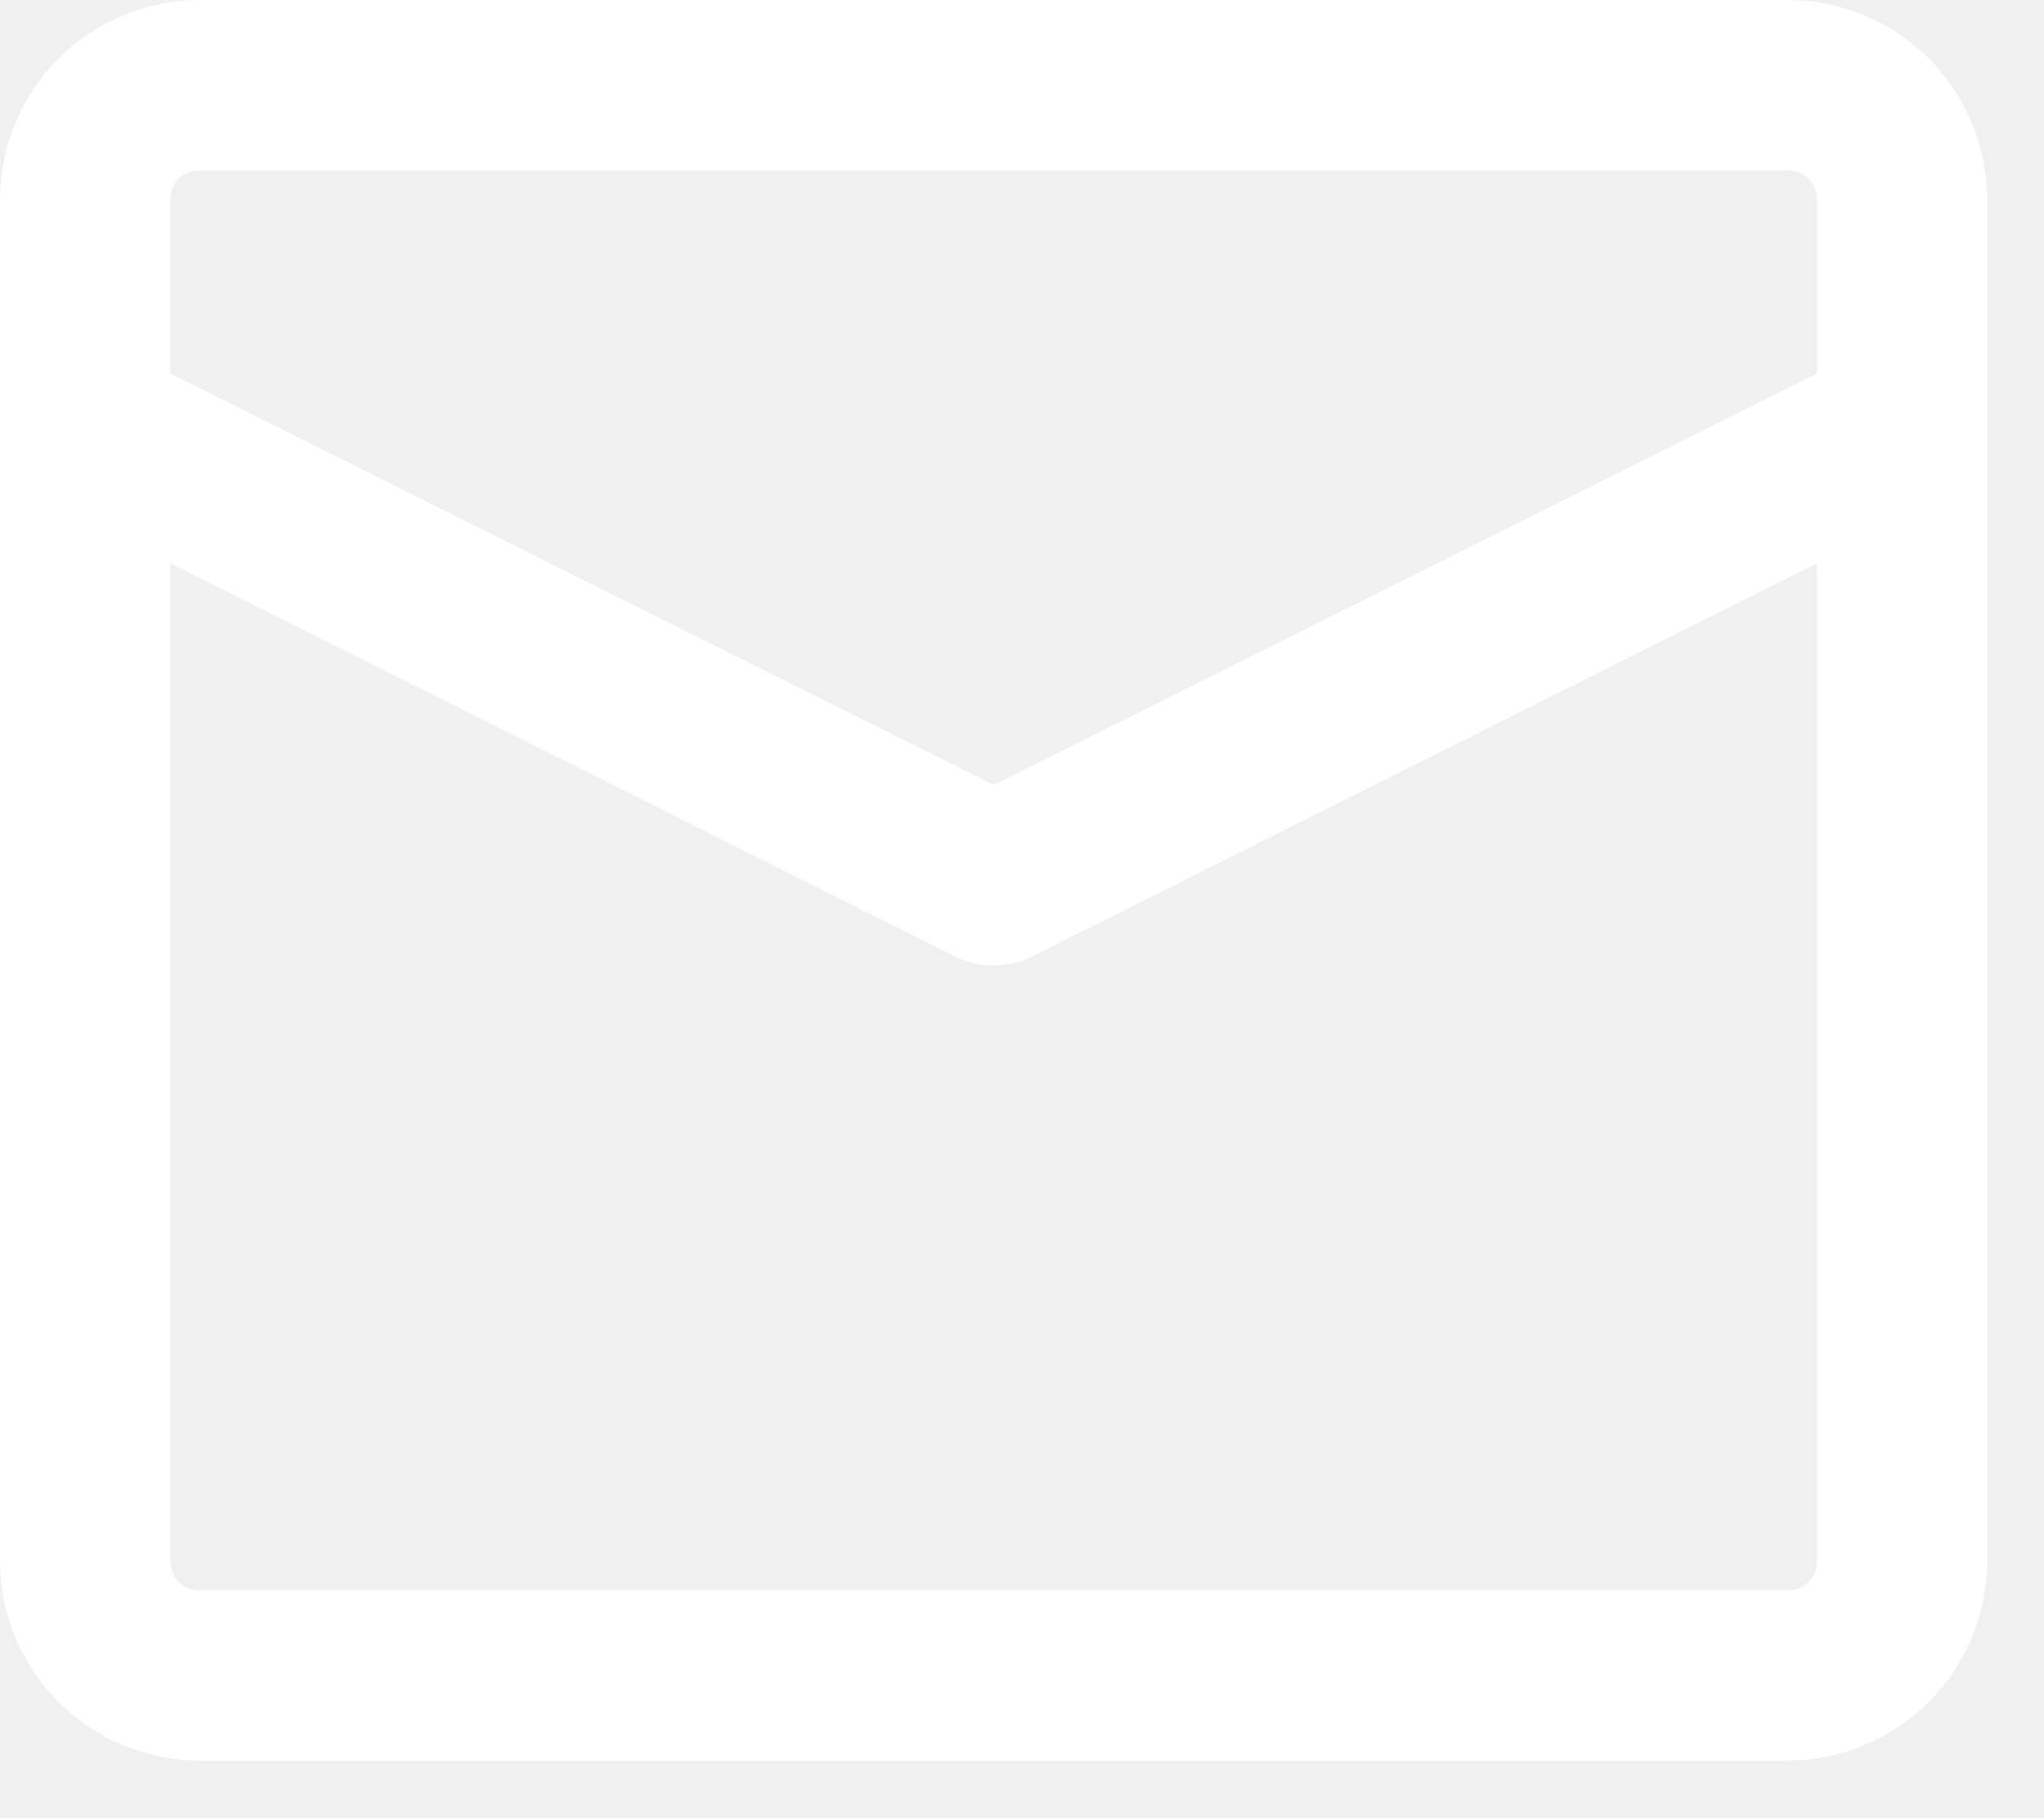
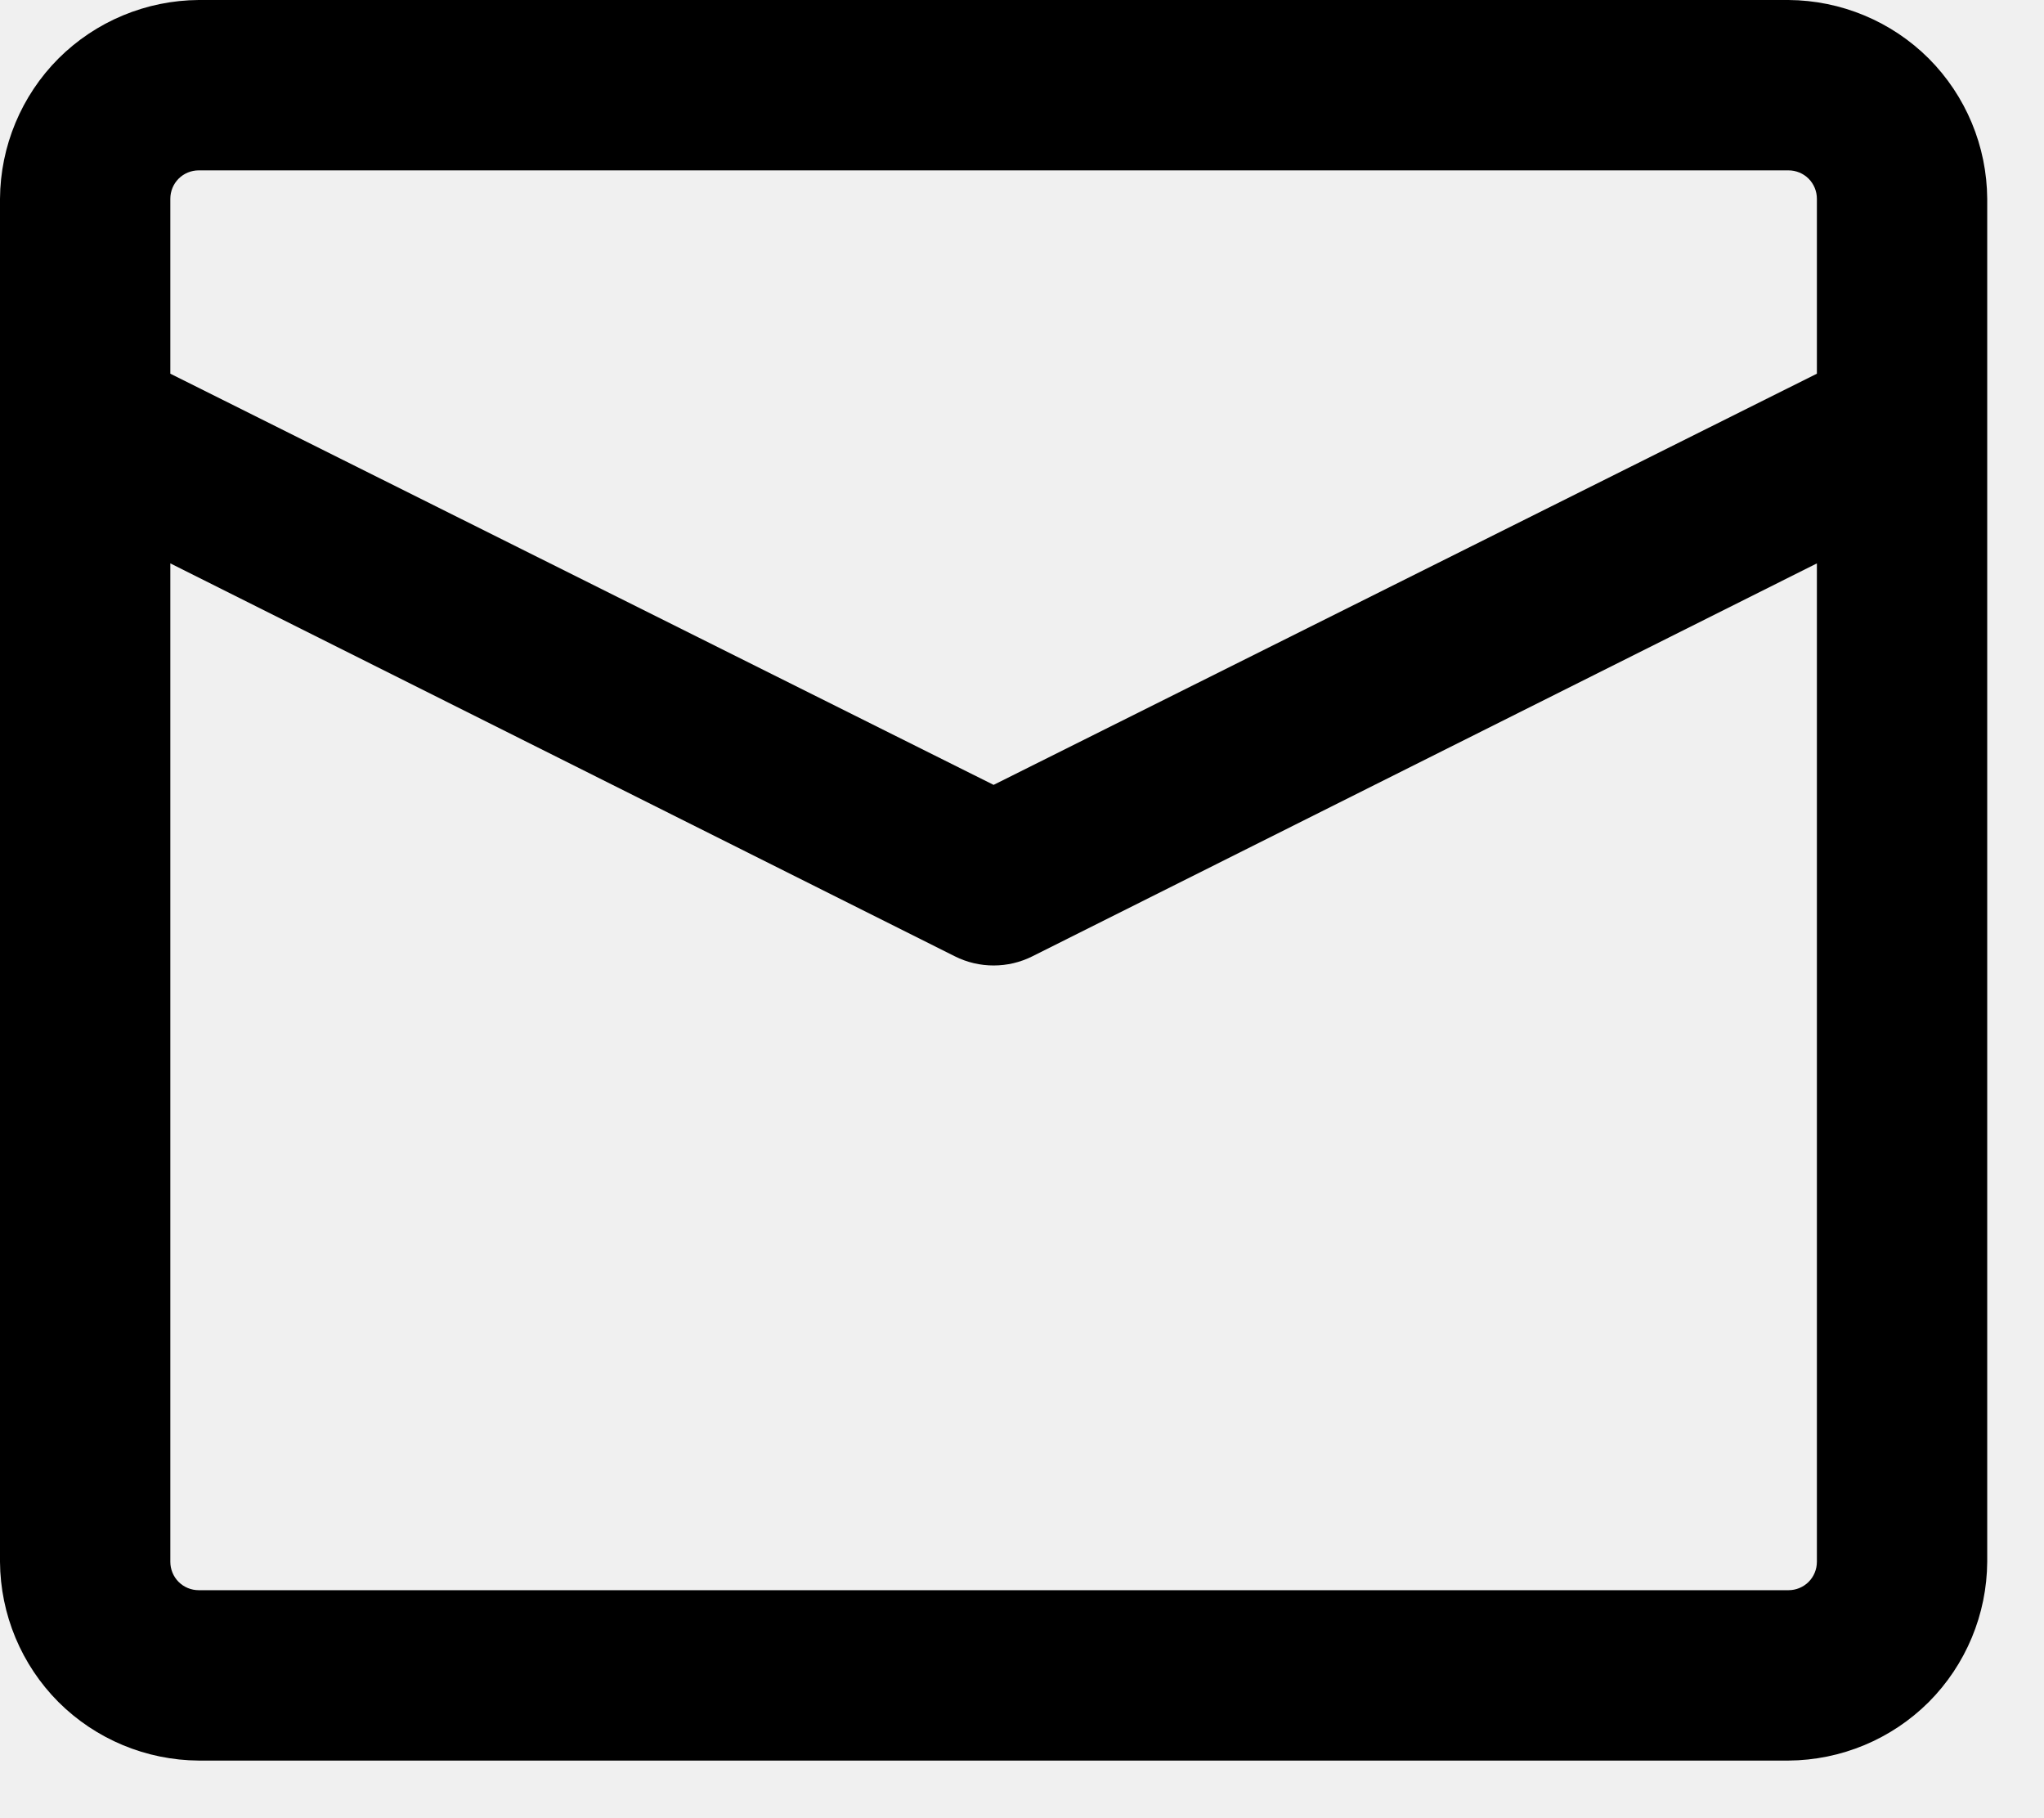
<svg xmlns="http://www.w3.org/2000/svg" width="18" height="16" viewBox="0 0 18 16" fill="none">
-   <path d="M15.75 0H1.75C1.287 0.003 0.843 0.188 0.515 0.515C0.188 0.843 0.003 1.287 0 1.75V13.75C0.003 14.213 0.188 14.657 0.515 14.985C0.843 15.312 1.287 15.497 1.75 15.5H15.75C16.213 15.497 16.657 15.312 16.985 14.985C17.312 14.657 17.497 14.213 17.5 13.75V1.75C17.497 1.287 17.312 0.843 16.985 0.515C16.657 0.188 16.213 0.003 15.75 0ZM1.75 1.5H15.75C15.816 1.5 15.88 1.526 15.927 1.573C15.974 1.62 16 1.684 16 1.75V3.29L8.75 6.91L1.5 3.29V1.75C1.5 1.684 1.526 1.62 1.573 1.573C1.62 1.526 1.684 1.5 1.75 1.5ZM15.75 14H1.75C1.684 14 1.62 13.974 1.573 13.927C1.526 13.88 1.5 13.816 1.5 13.75V4.96L8.41 8.42C8.516 8.473 8.632 8.5 8.75 8.5C8.868 8.5 8.984 8.473 9.09 8.42L16 4.96V13.75C16 13.816 15.974 13.88 15.927 13.927C15.88 13.974 15.816 14 15.75 14Z" fill="white" />
+   <path d="M15.75 0H1.75C1.287 0.003 0.843 0.188 0.515 0.515C0.188 0.843 0.003 1.287 0 1.75V13.75C0.003 14.213 0.188 14.657 0.515 14.985C0.843 15.312 1.287 15.497 1.75 15.5H15.75C16.213 15.497 16.657 15.312 16.985 14.985C17.312 14.657 17.497 14.213 17.5 13.75V1.75C17.497 1.287 17.312 0.843 16.985 0.515C16.657 0.188 16.213 0.003 15.75 0ZM1.75 1.5H15.75C15.816 1.5 15.88 1.526 15.927 1.573C15.974 1.62 16 1.684 16 1.75V3.29L8.75 6.91L1.5 3.29V1.75C1.5 1.684 1.526 1.62 1.573 1.573C1.62 1.526 1.684 1.5 1.75 1.5ZM15.75 14H1.75C1.684 14 1.62 13.974 1.573 13.927C1.526 13.88 1.5 13.816 1.5 13.75V4.96L8.41 8.42C8.516 8.473 8.632 8.5 8.75 8.5C8.868 8.5 8.984 8.473 9.09 8.42L16 4.96V13.75C16 13.816 15.974 13.88 15.927 13.927C15.88 13.974 15.816 14 15.75 14Z" fill="currentColor" />
</svg>
